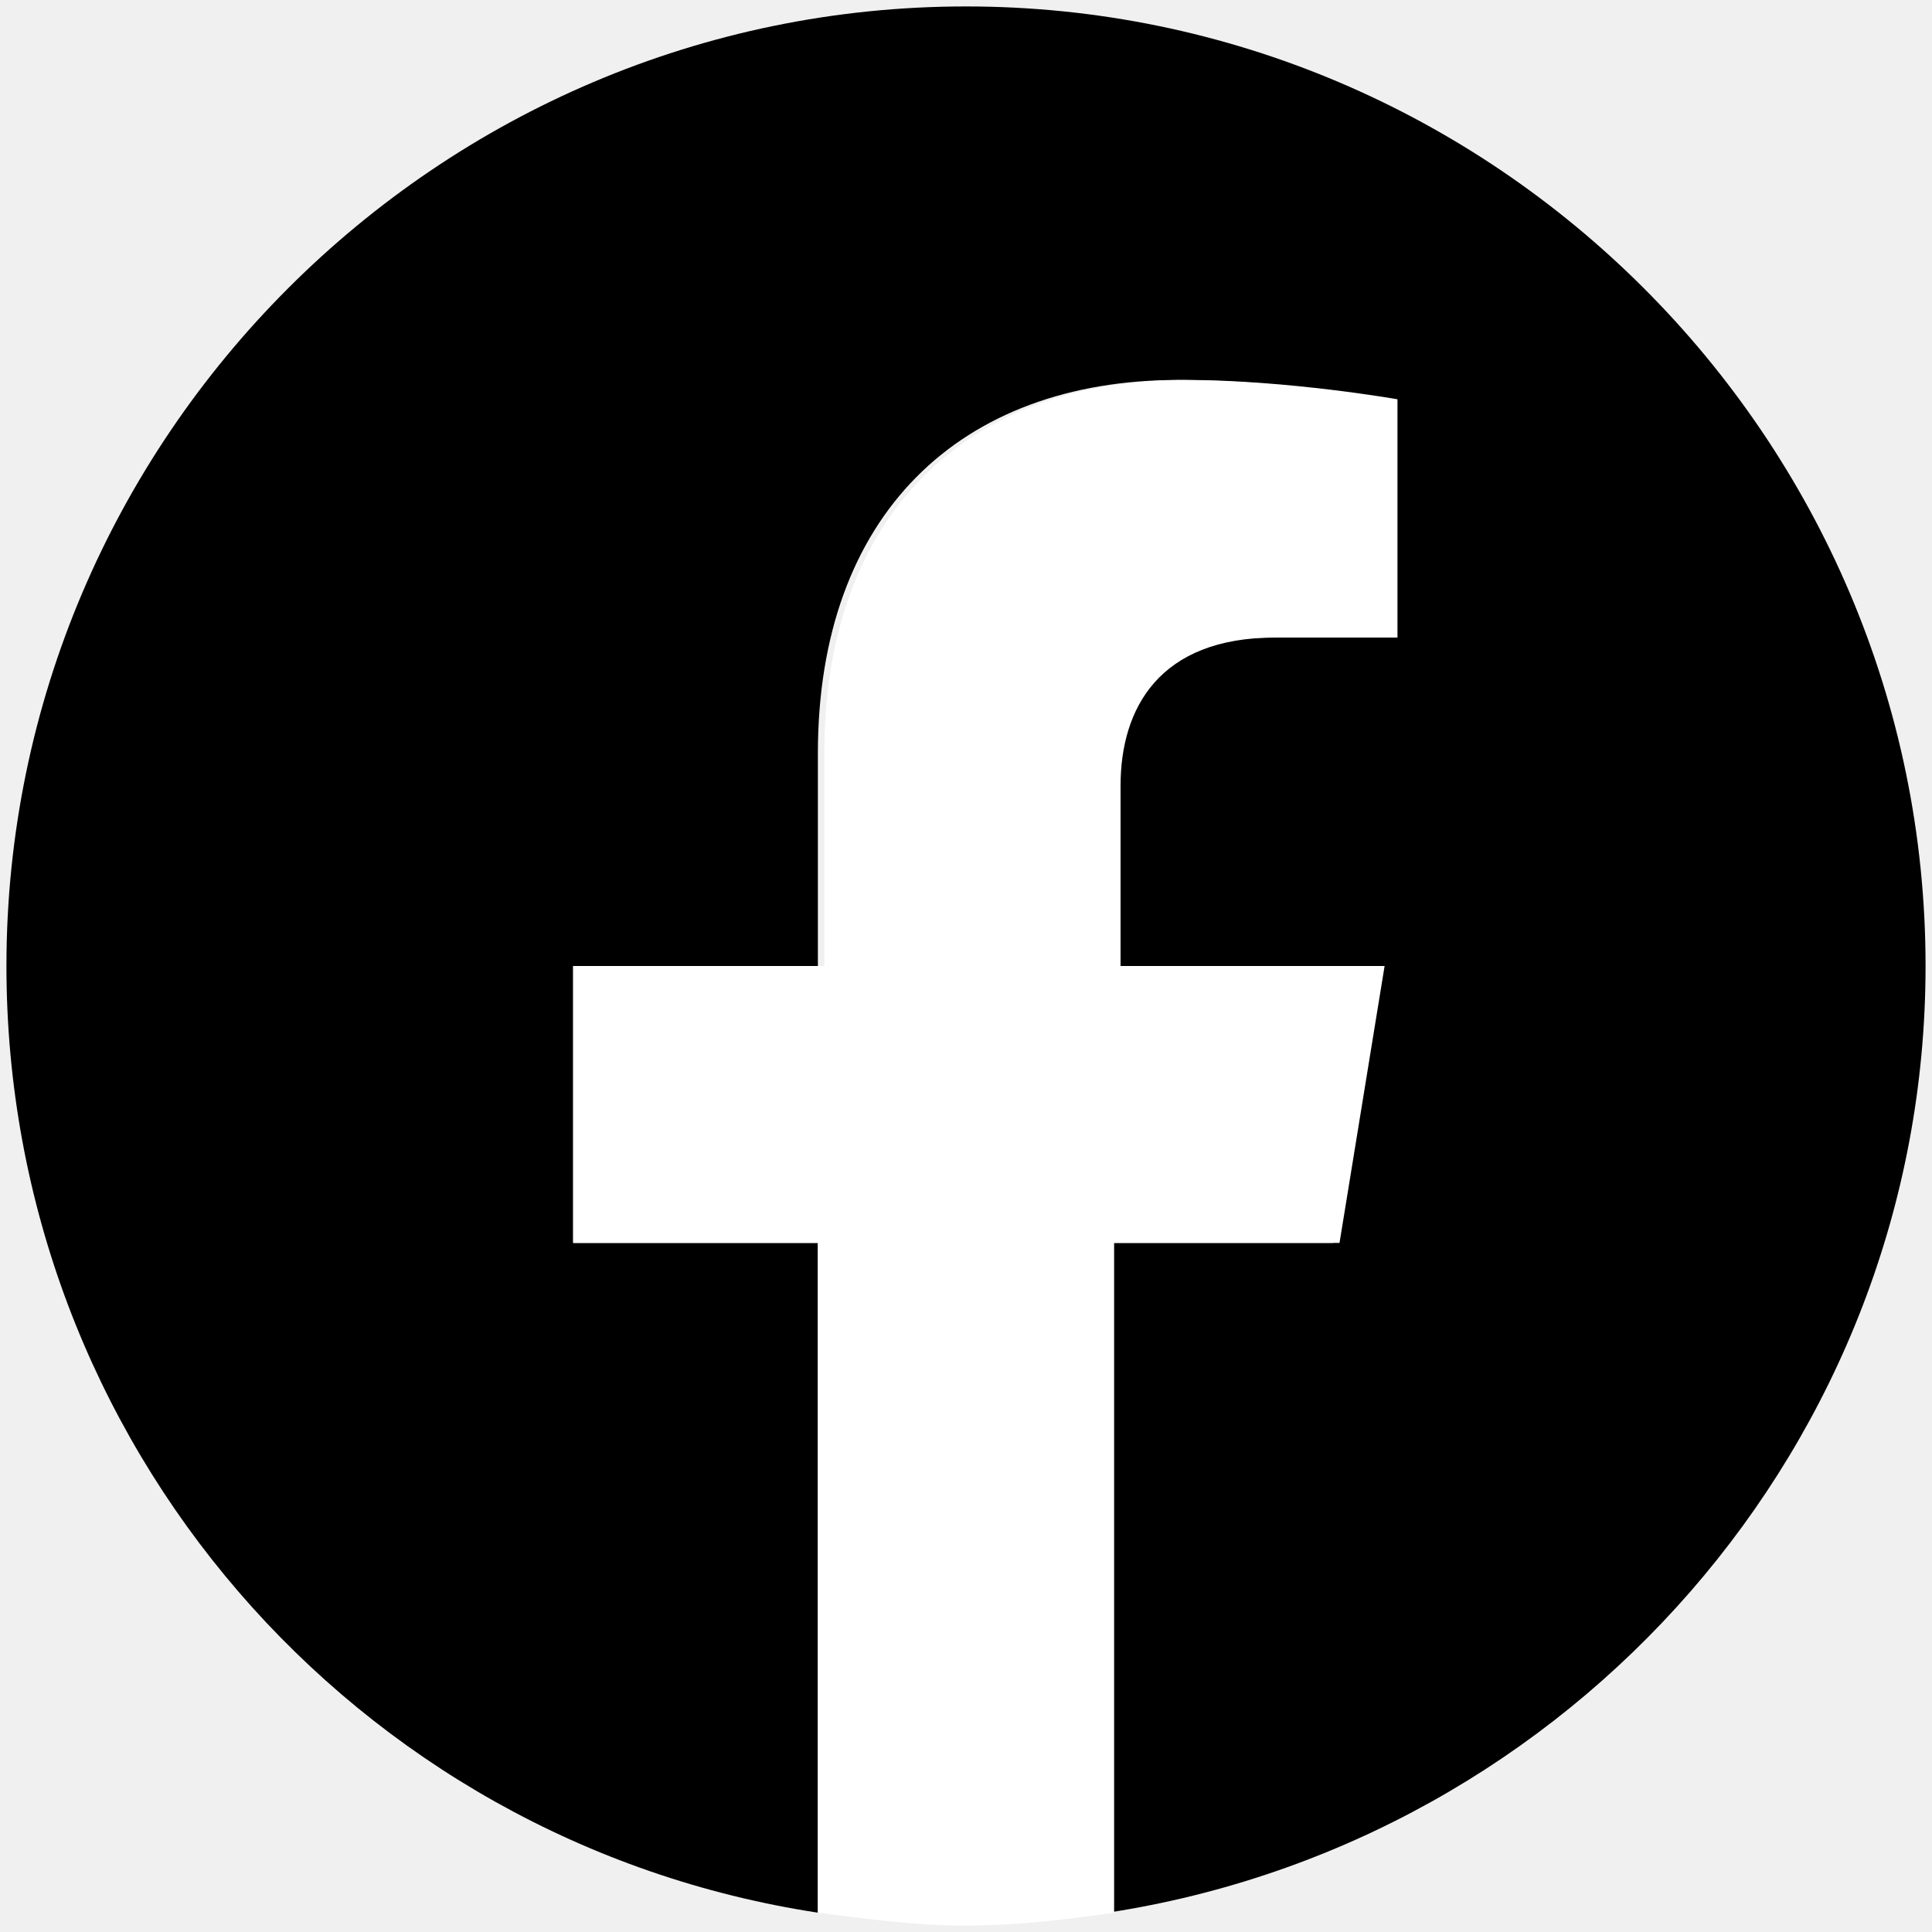
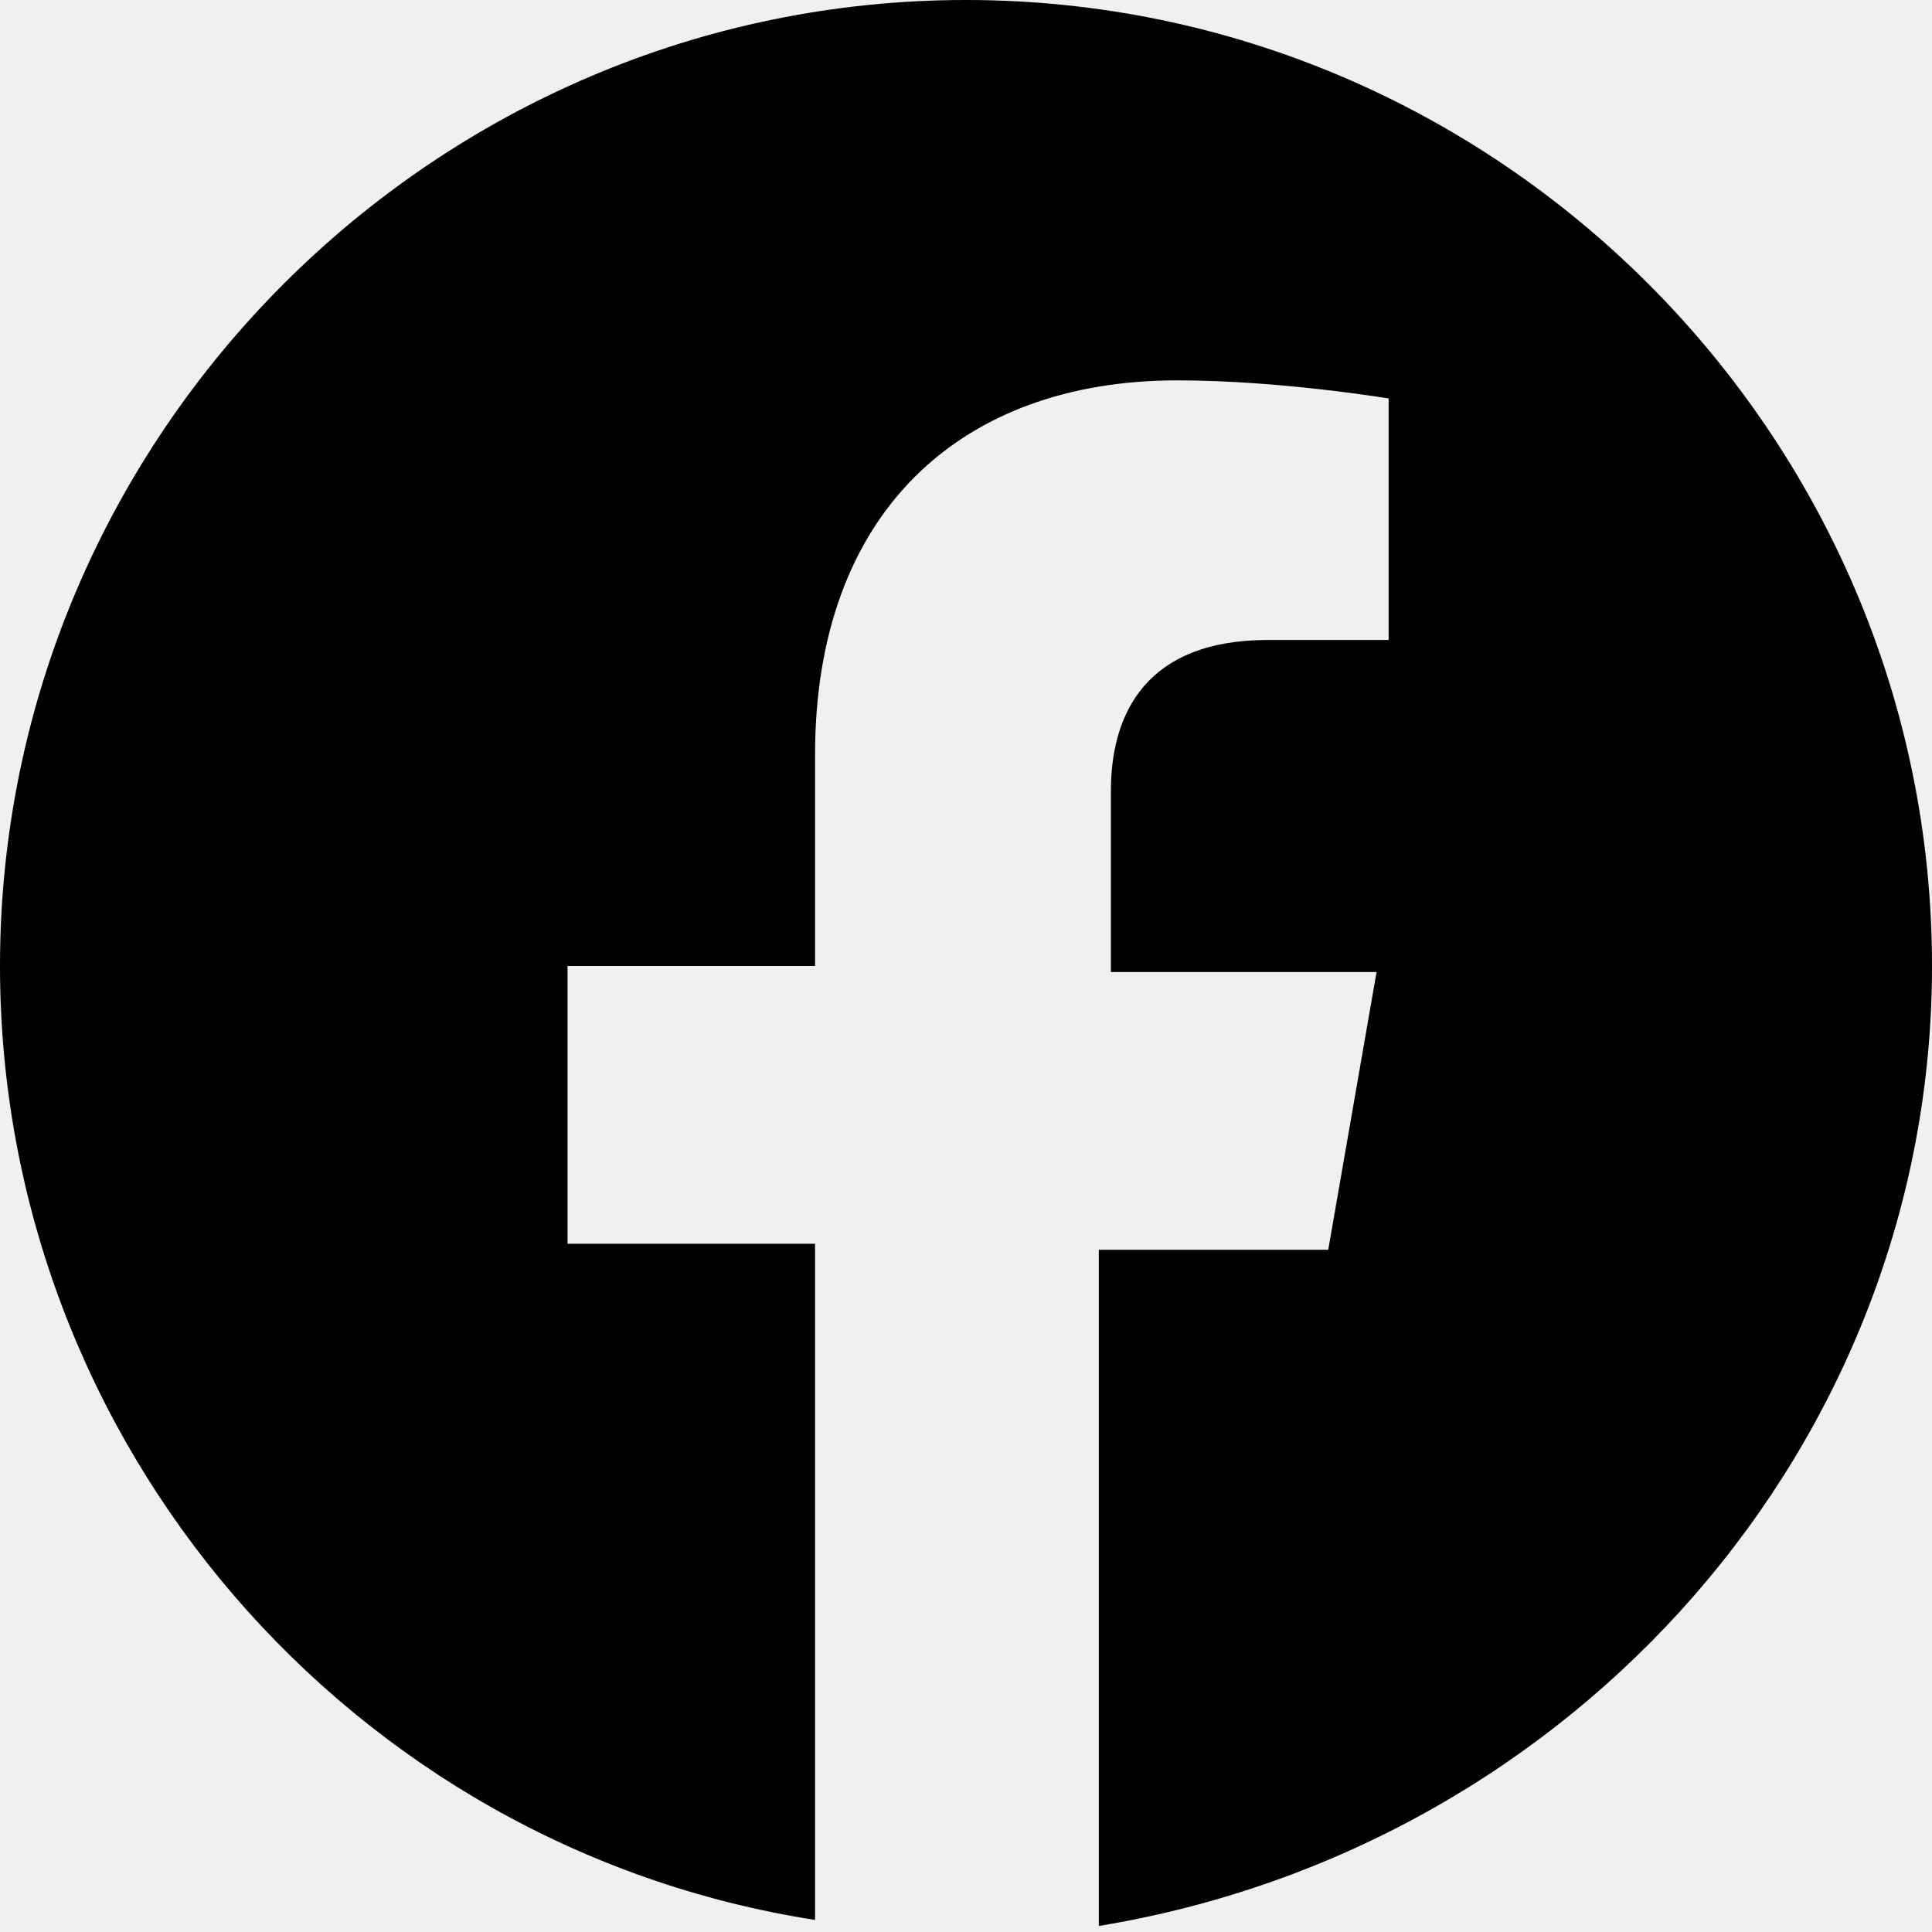
- <svg xmlns="http://www.w3.org/2000/svg" version="1.1" id="Layer_1" x="0px" y="0px" viewBox="0 0 30 30" style="enable-background:new 0 0 30 30;" xml:space="preserve">
-   <style type="text/css">
- 	.st0{fill:#FFFFFF;}
- </style>
+ <svg xmlns="http://www.w3.org/2000/svg" version="1.2" baseProfile="tiny" id="Layer_1" x="0px" y="0px" viewBox="0 0 32 32" overflow="visible" xml:space="preserve">
  <g id="XMLID_17_">
-     <path id="XMLID_22_" d="M29.9,15c0-8.2-6.7-14.9-14.9-14.9S0.1,6.8,0.1,15c0,7.4,5.4,13.6,12.6,14.7V19.3H8.9V15h3.8v-3.3   c0-3.7,2.2-5.8,5.6-5.8c1.6,0,3.3,0.3,3.3,0.3v3.7h-1.9c-1.9,0-2.4,1.1-2.4,2.3V15h4.1l-0.7,4.3h-3.5v10.4   C24.4,28.6,29.9,22.4,29.9,15z" />
-     <path id="XMLID_18_" class="st0" d="M20.8,19.3l0.7-4.3h-4.1v-2.8c0-1.2,0.6-2.3,2.4-2.3h1.9V6.2c0,0-1.7-0.3-3.3-0.3   c-3.4,0-5.6,2.1-5.6,5.8V15H8.9v4.3h3.8v10.4c0.8,0.1,1.5,0.2,2.3,0.2s1.6-0.1,2.3-0.2V19.3H20.8z" />
+     <path id="XMLID_22_" d="M32,16c0-8.8-7.2-16-16-16S0,7.2,0,16c0,7.9,5.8,14.6,13.5,15.8V20.6H9.4V16h4.1v-3.5c0-4,2.4-6.2,6-6.2   c1.7,0,3.5,0.3,3.5,0.3v4h-2c-2,0-2.6,1.2-2.6,2.5v3h4.4L22,20.7h-3.8v11.2C26.1,30.6,32,23.9,32,16z" />
  </g>
</svg>
